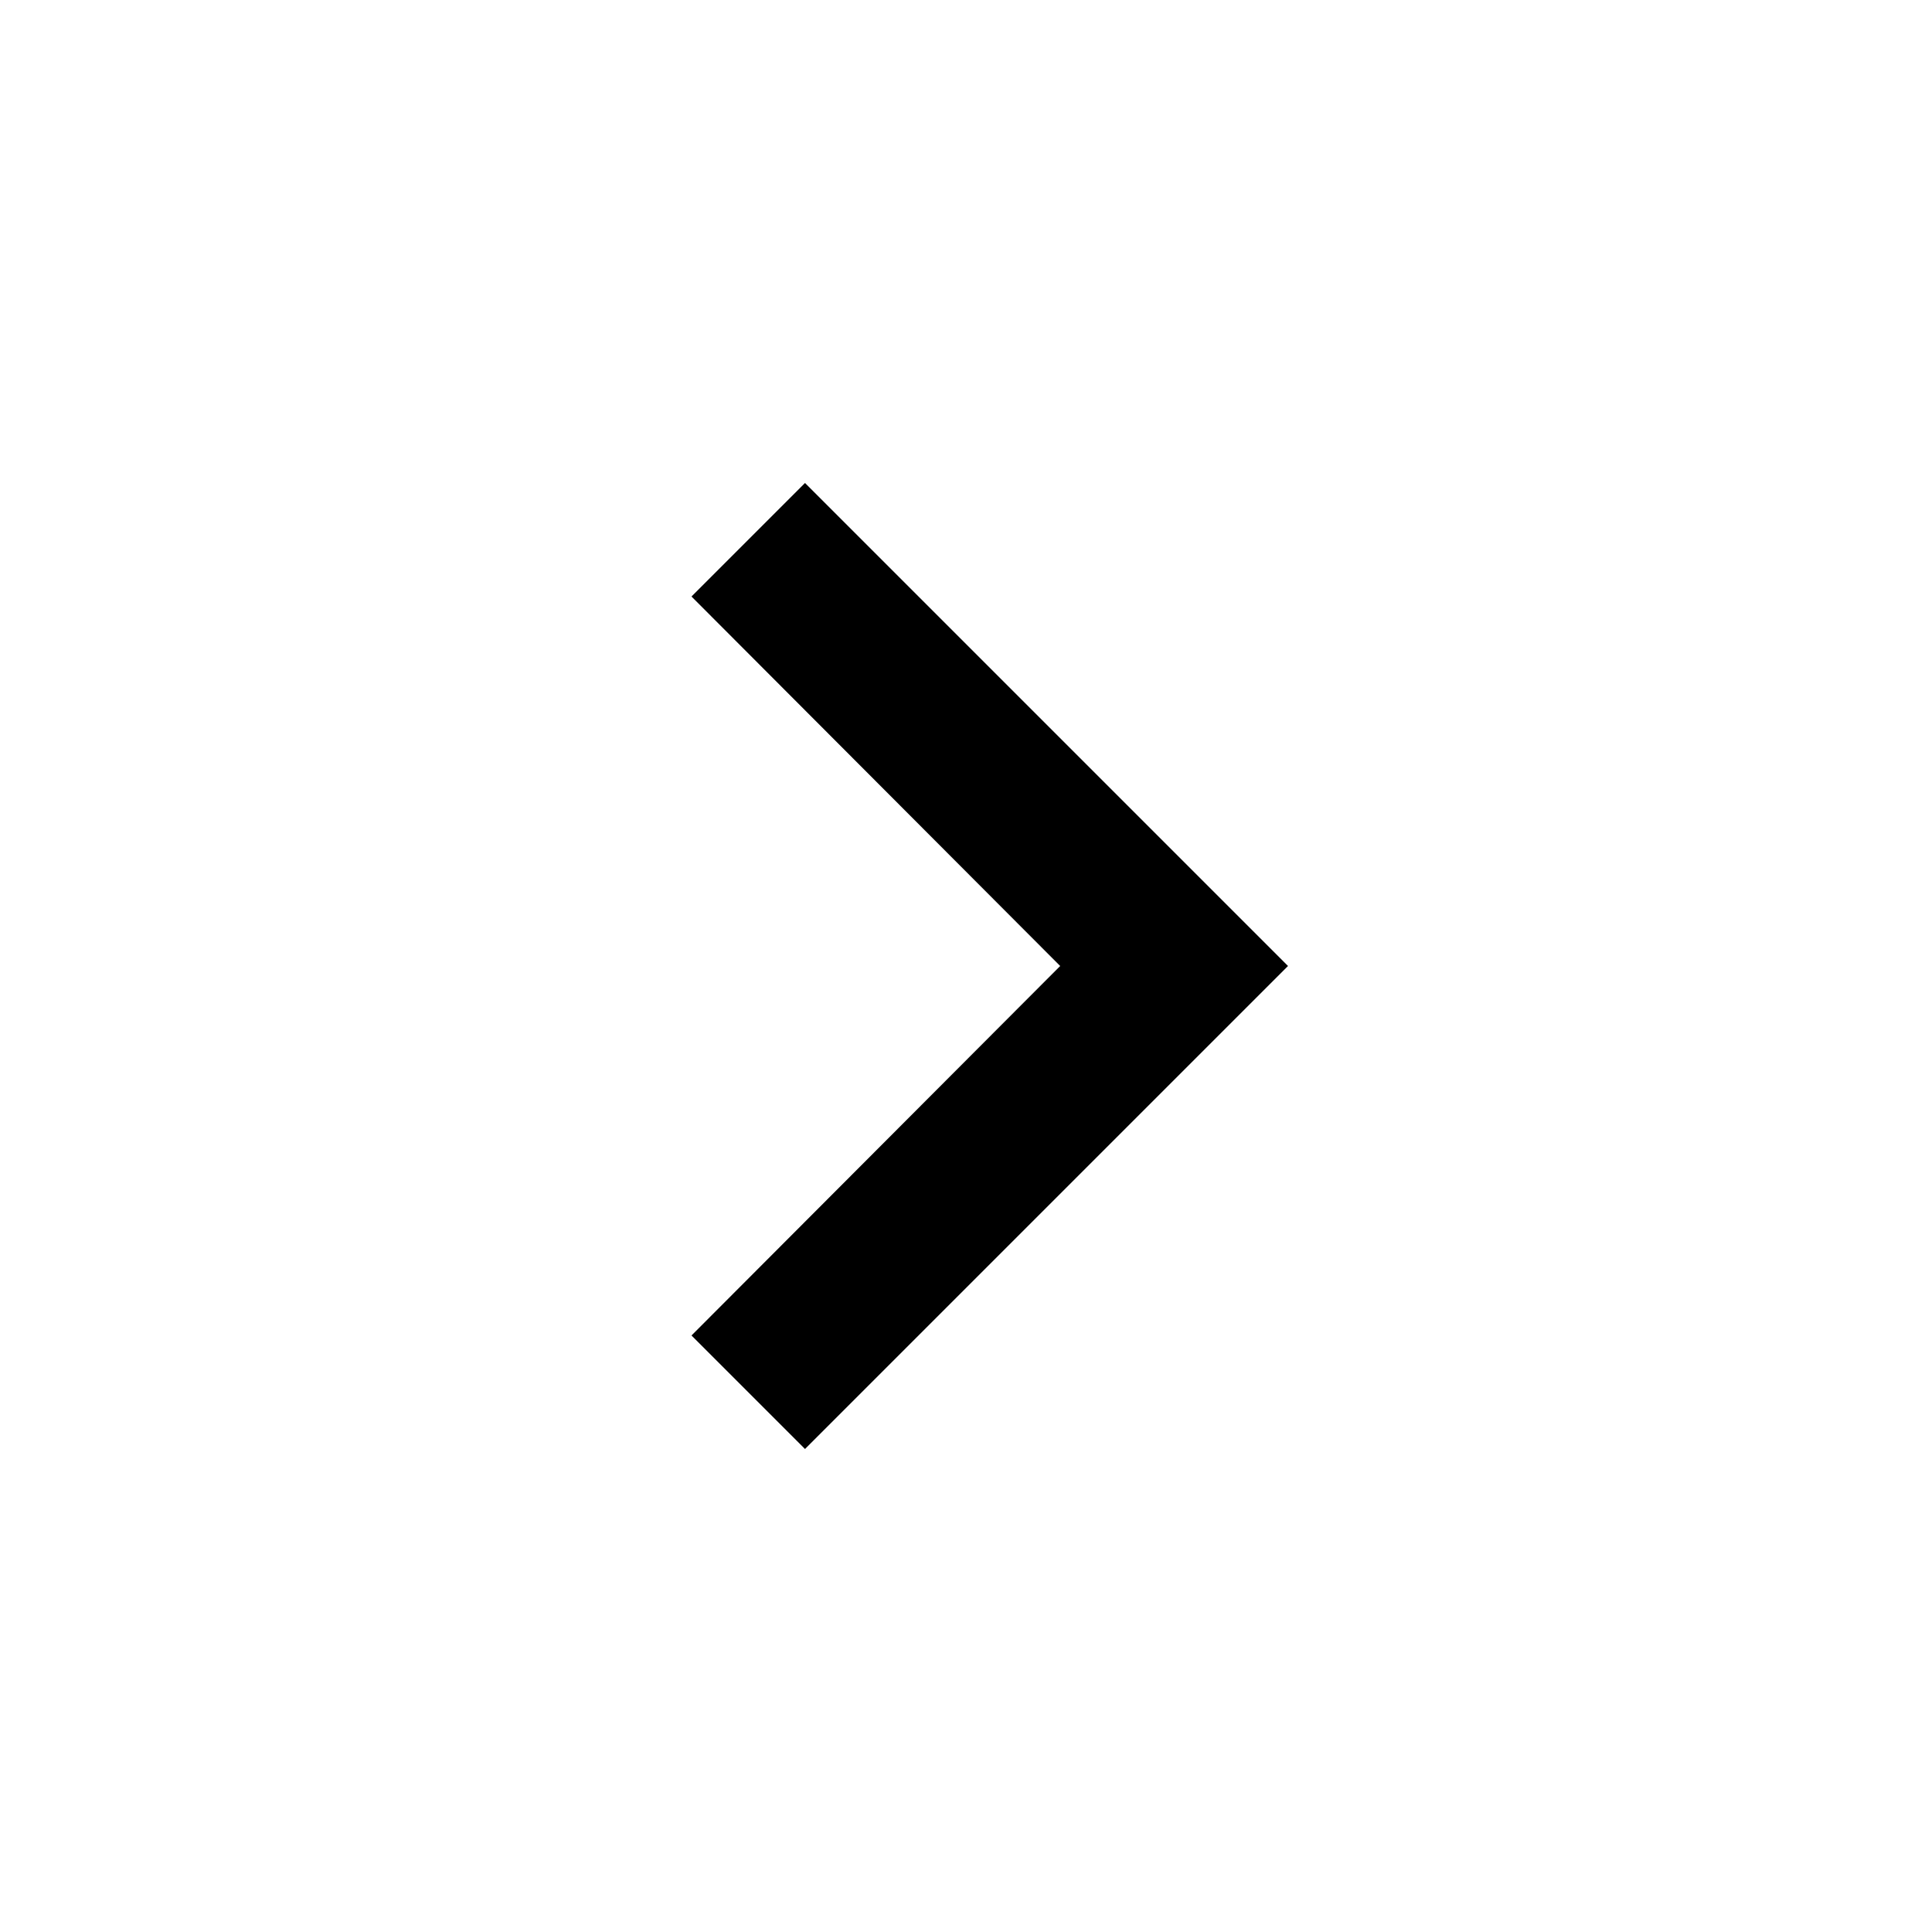
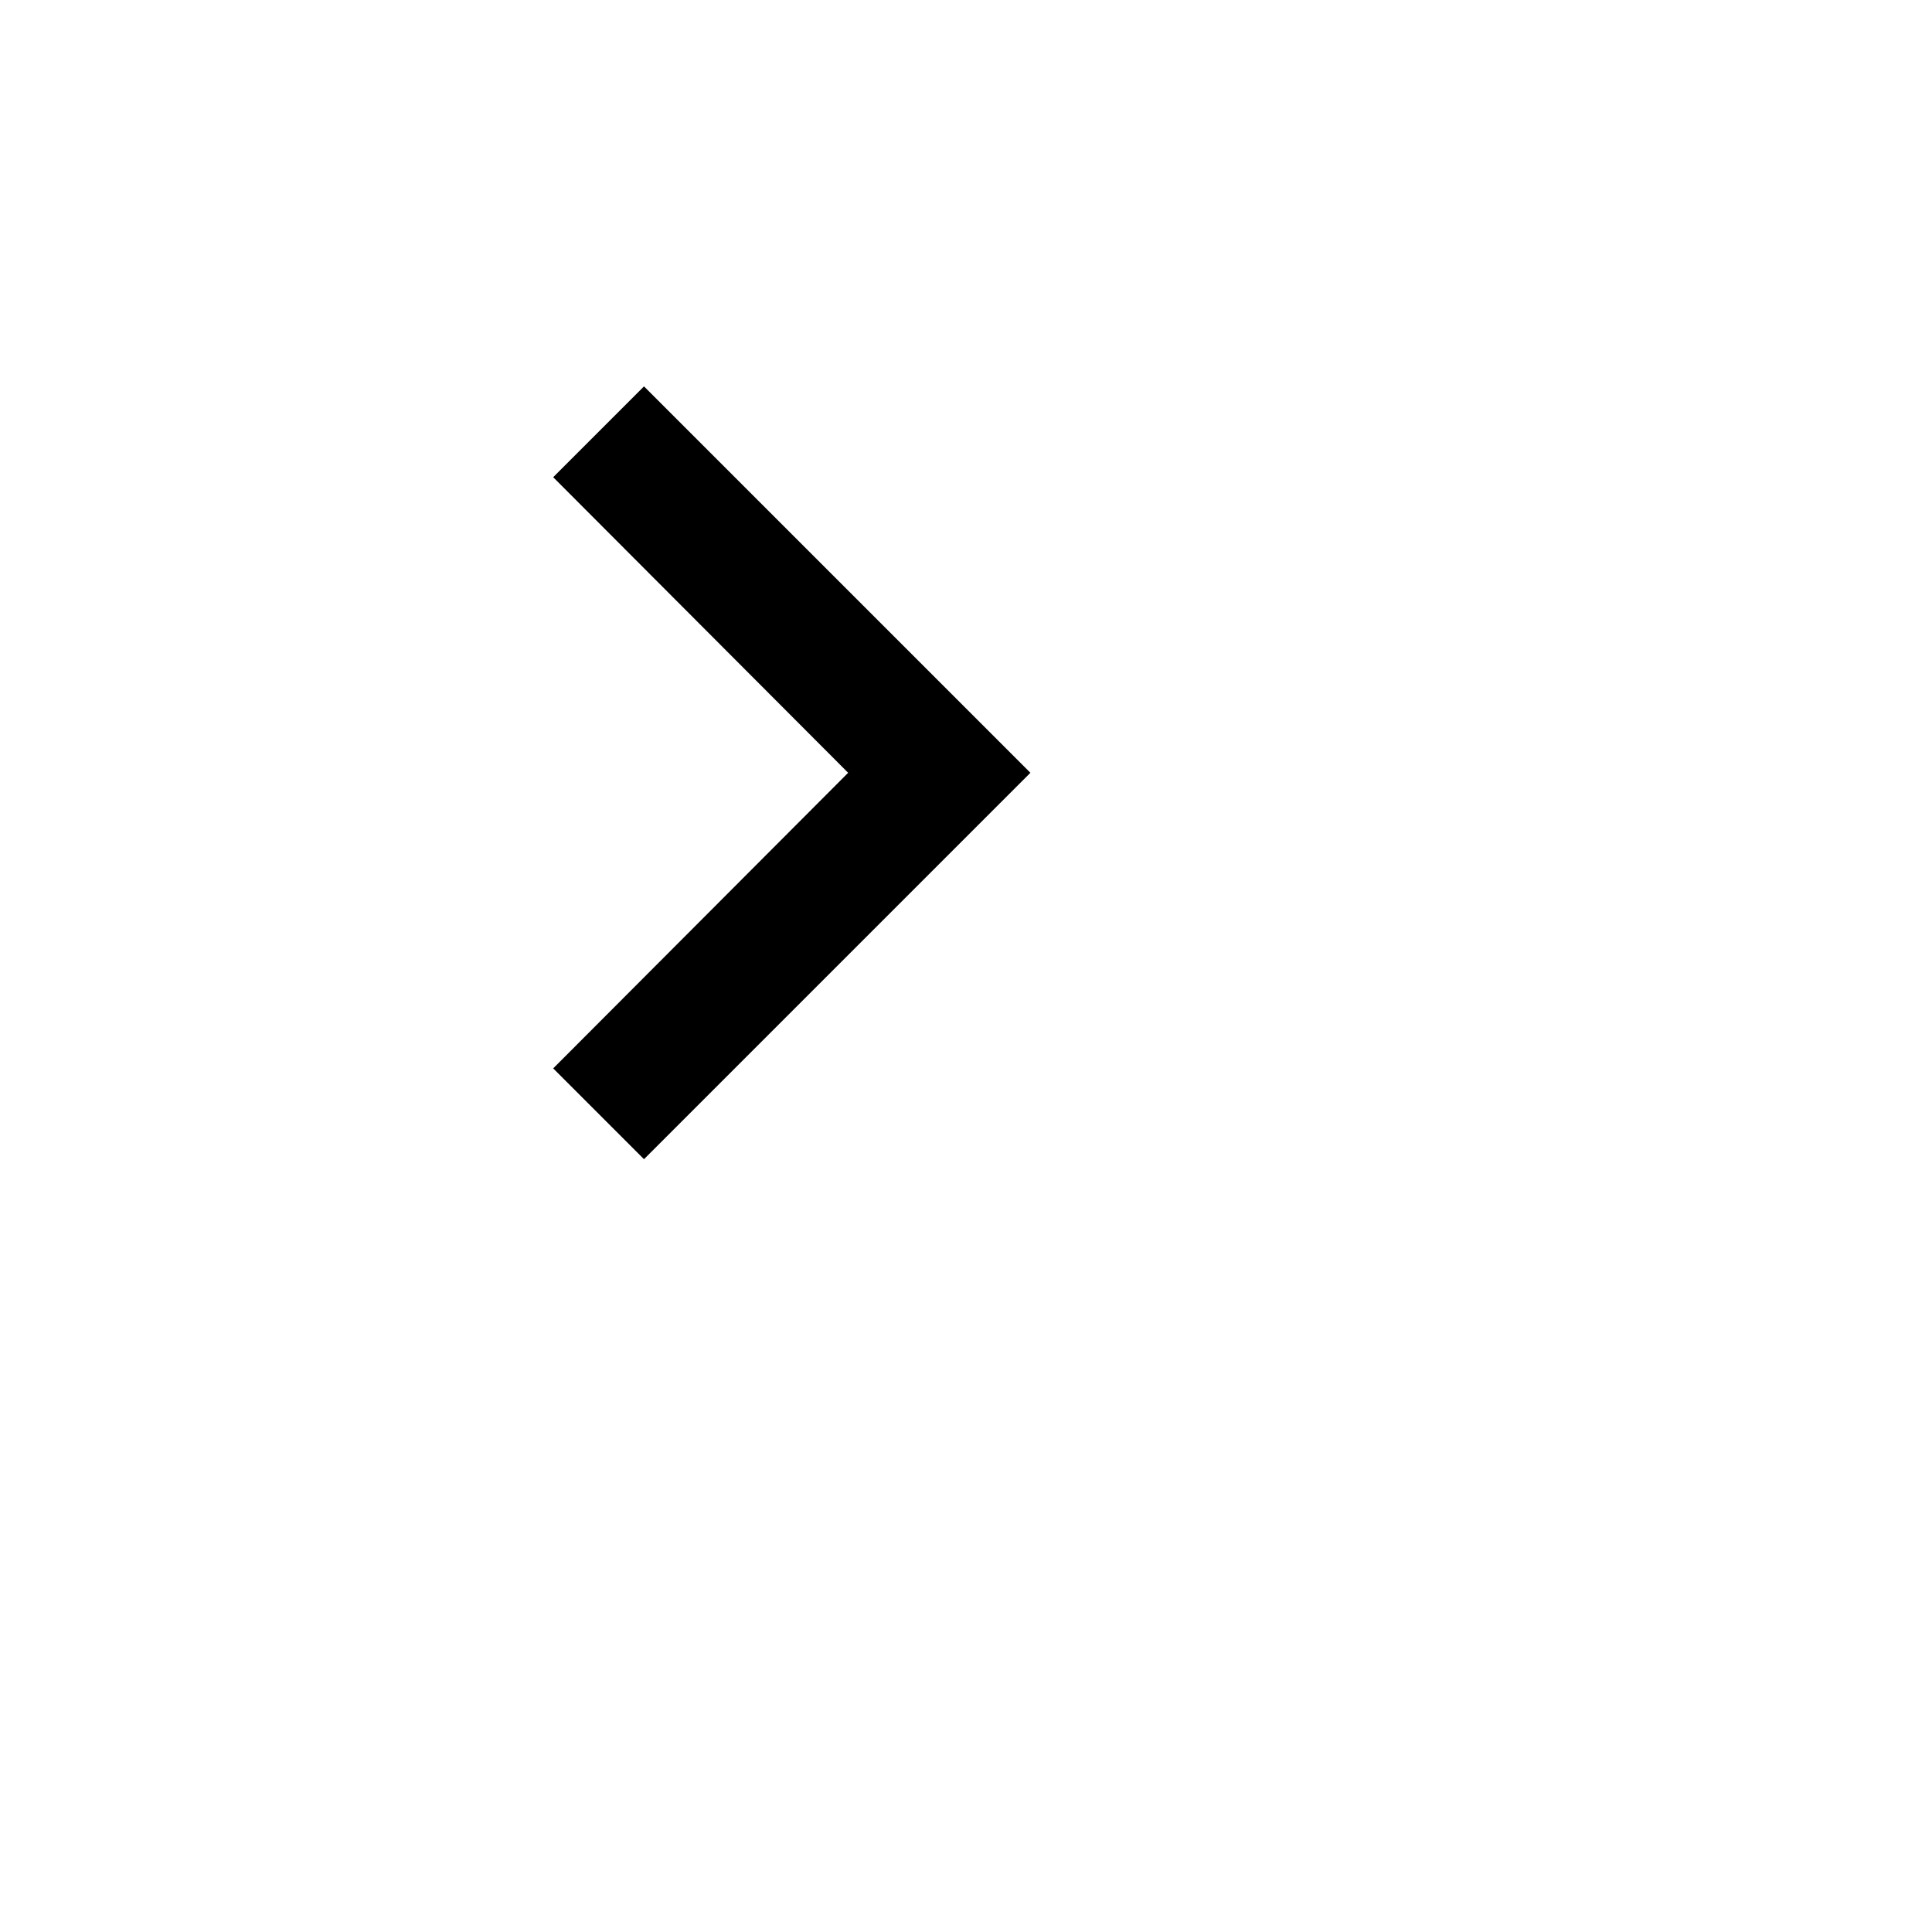
- <svg xmlns="http://www.w3.org/2000/svg" height="24px" viewBox="0 0 24 24" width="24px" fill="#000000">
+ <svg xmlns="http://www.w3.org/2000/svg" height="50px" viewBox="0 0 30 30" width="50px" fill="#000000">
  <path d="M0 0h24v24H0z" fill="none" />
  <path d="M10 6L8.59 7.41 13.17 12l-4.58 4.59L10 18l6-6z" />
</svg>
